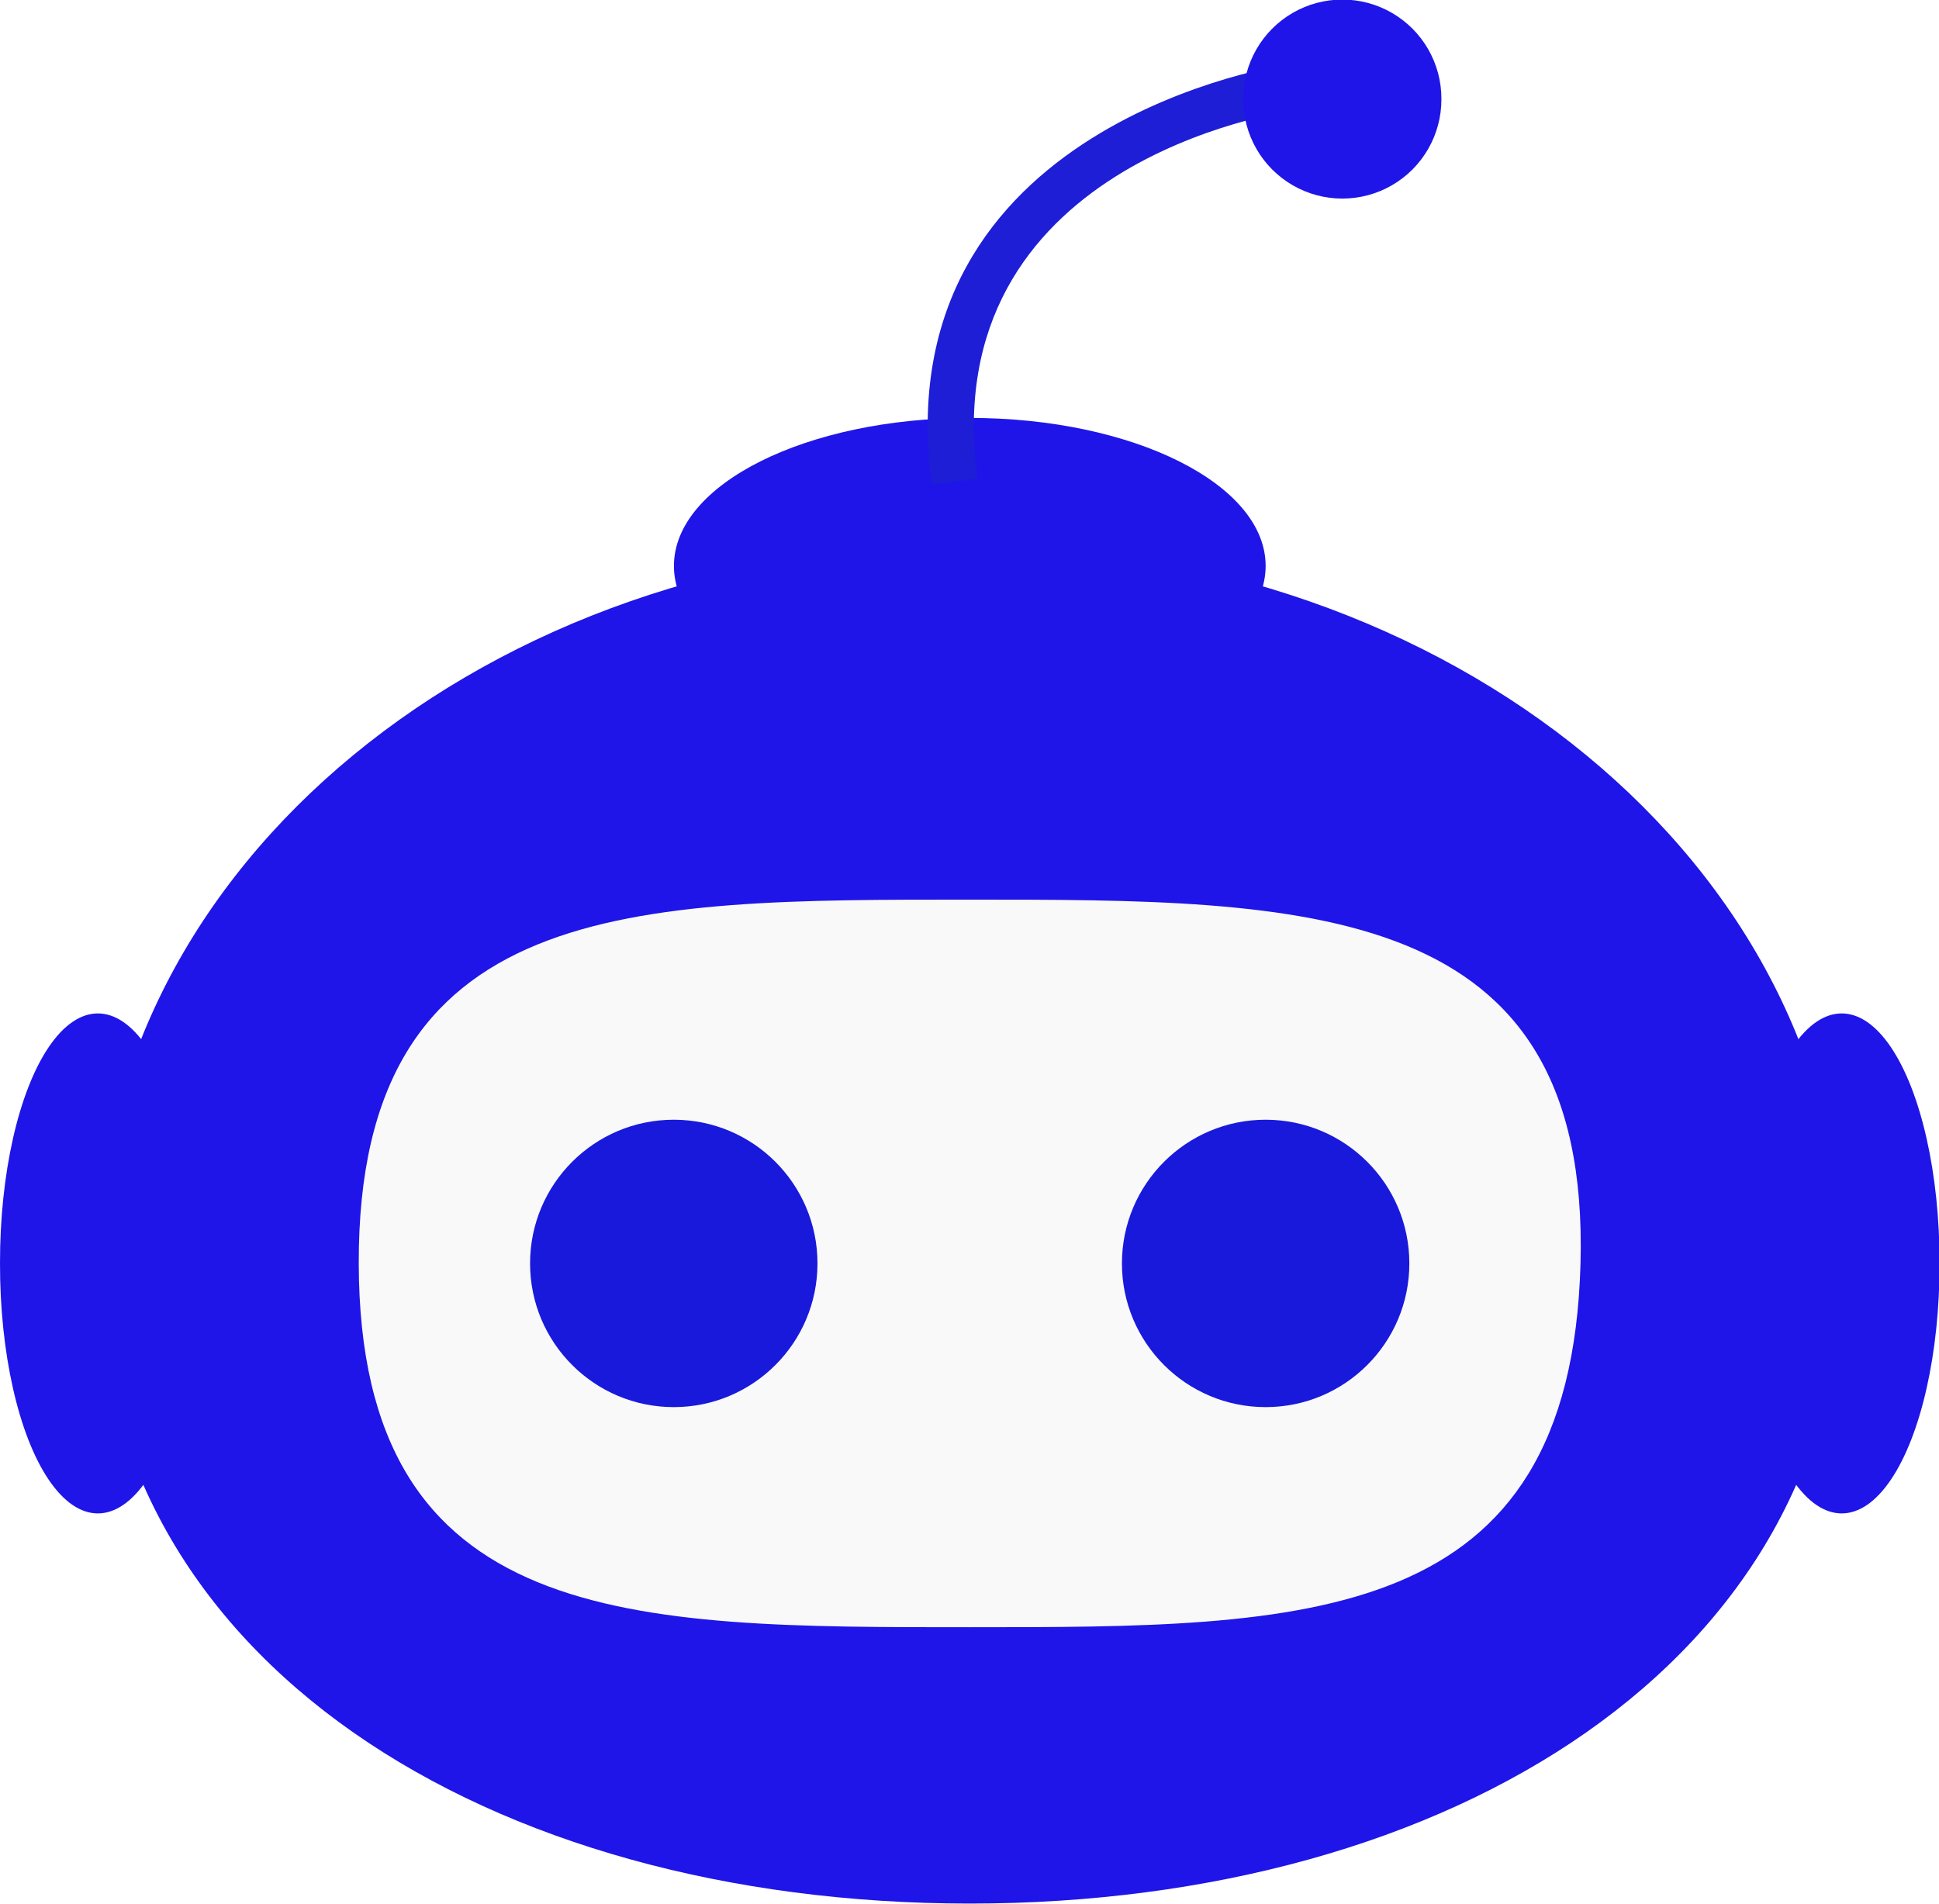
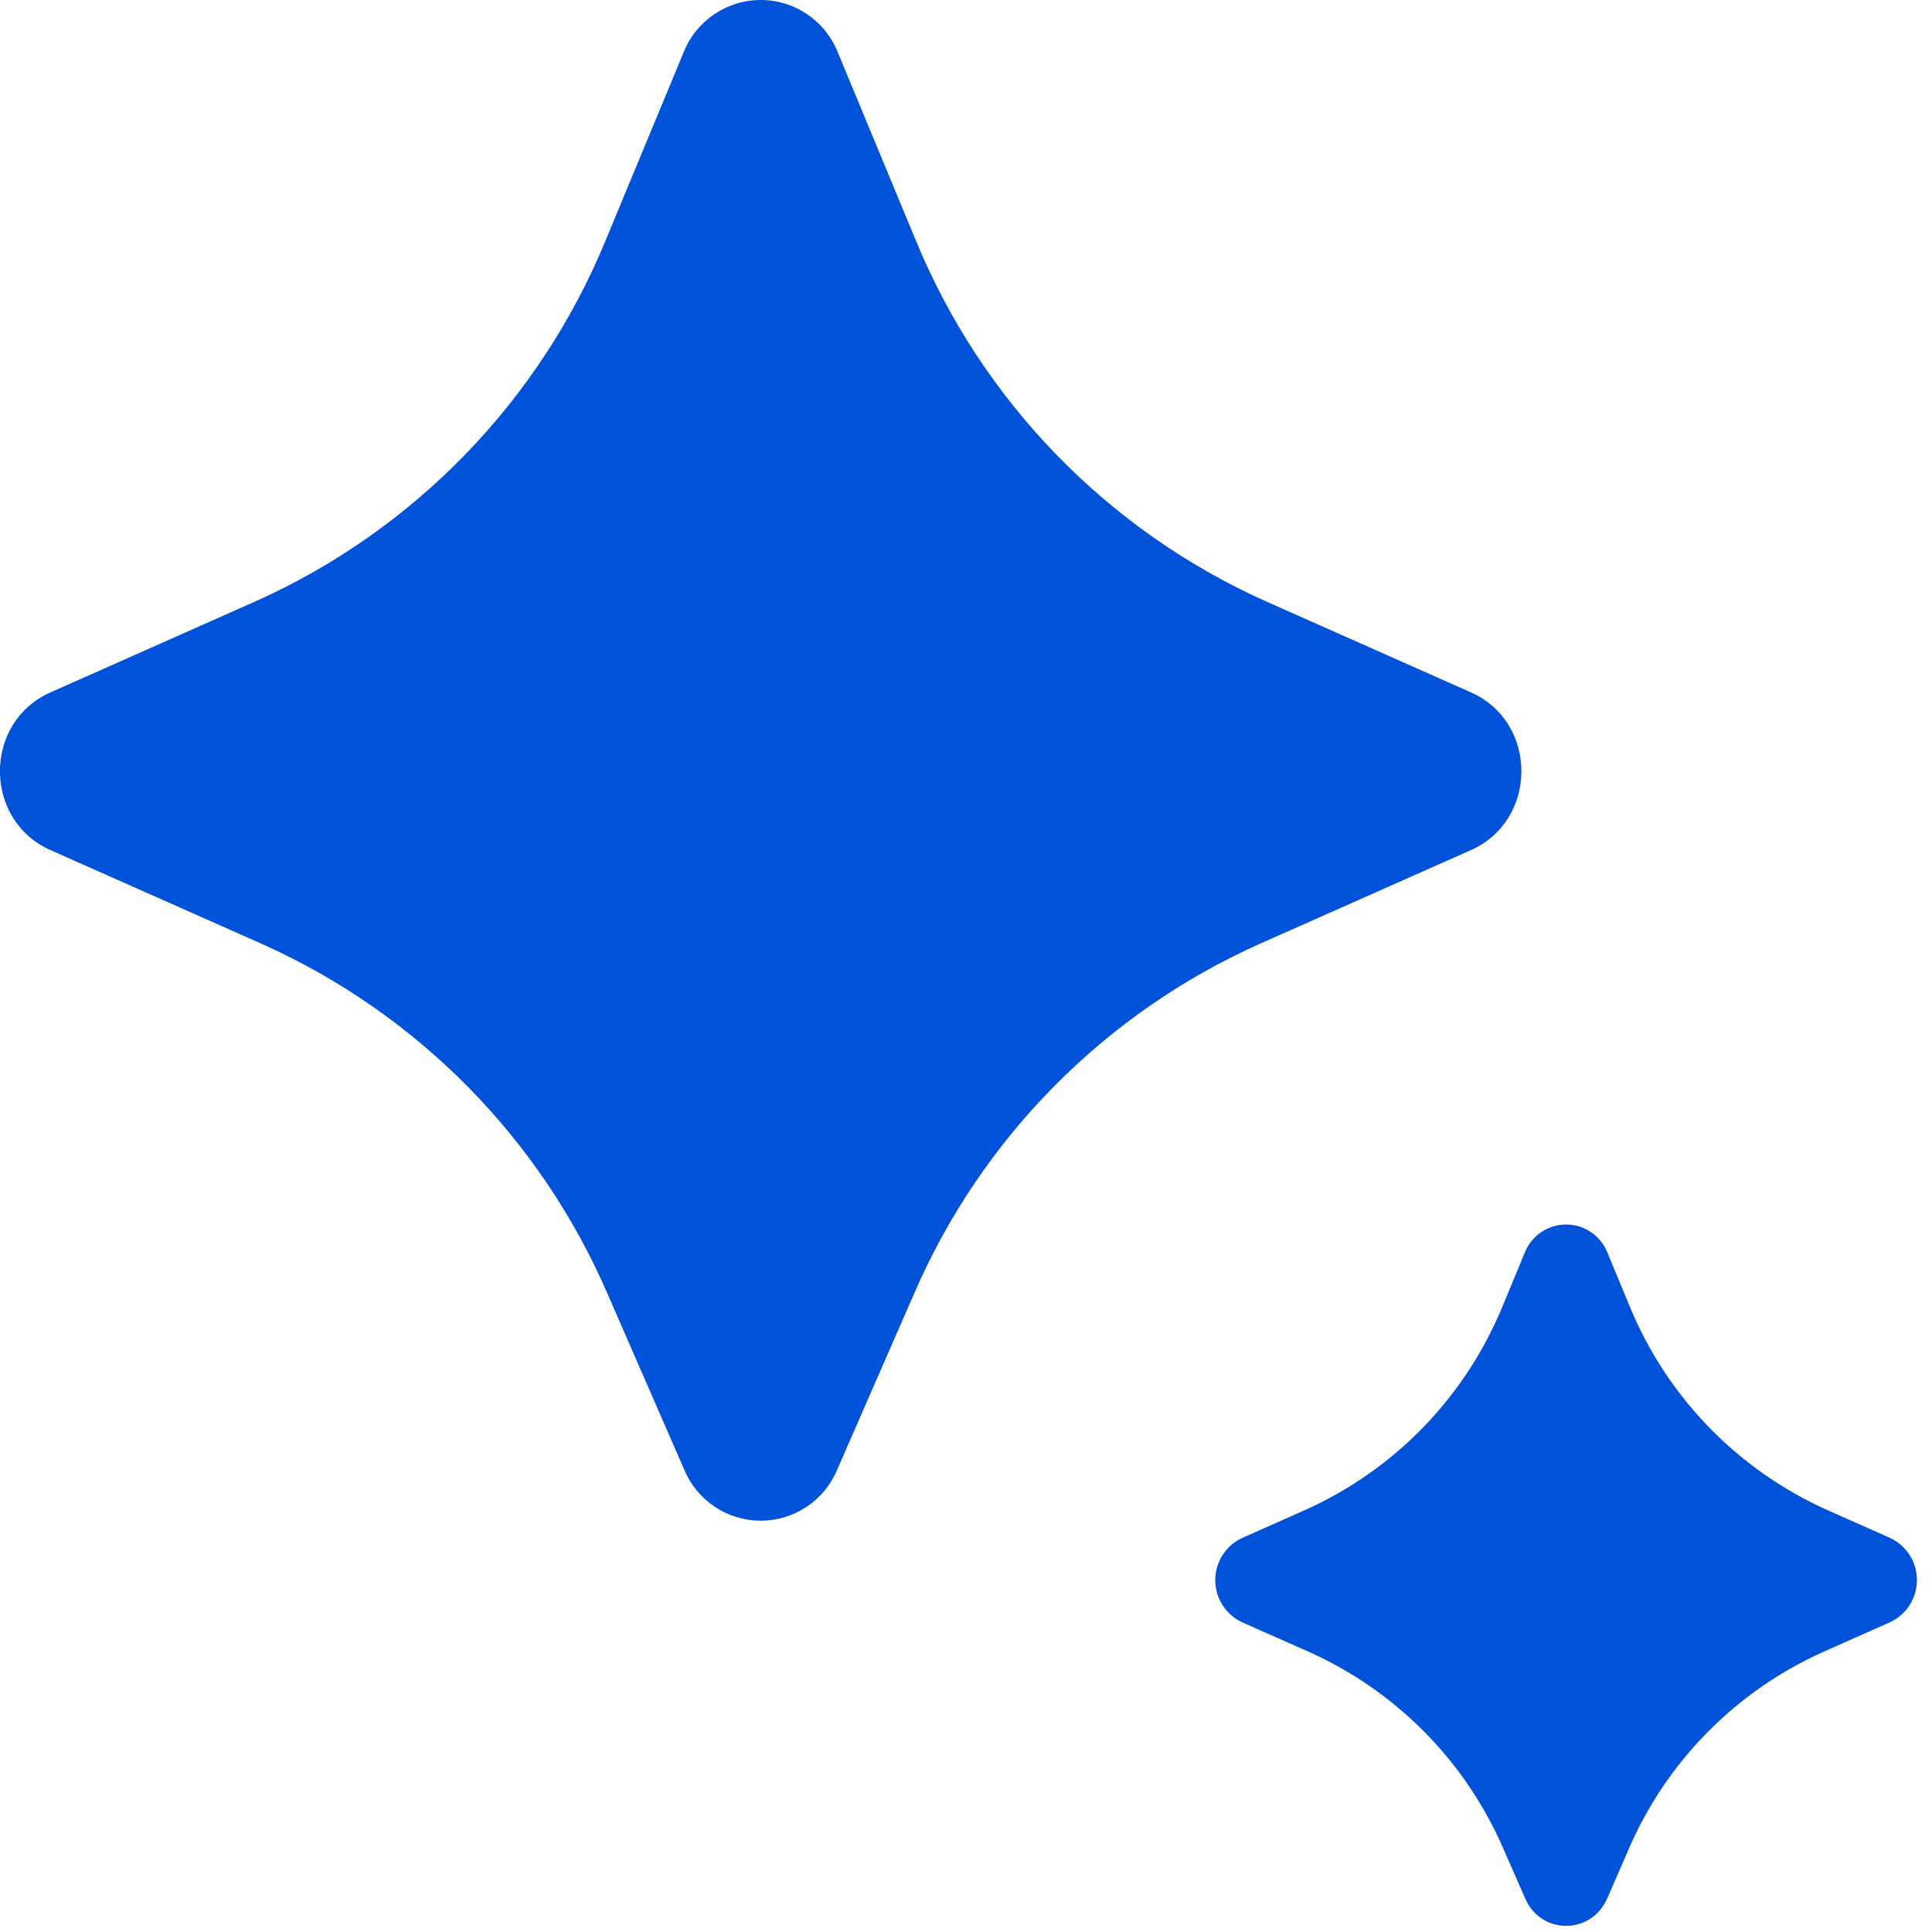
- <svg xmlns="http://www.w3.org/2000/svg" t="1746617706329" class="icon" viewBox="0 0 1043 1024" version="1.1" p-id="11794" width="65.188" height="64">
-   <path d="M362.509 304.428a159.144 79.613 0 1 0 318.288 0 159.144 79.613 0 1 0-318.288 0Z" fill="#1F15E8" p-id="11795" />
-   <path d="M938.034 679.642a133.899 52.636 90 1 0 105.271 0 133.899 52.636 90 1 0-105.271 0Z" fill="#1F15E8" p-id="11796" />
-   <path d="M0 679.642a133.899 52.636 90 1 0 105.271 0 133.899 52.636 90 1 0-105.271 0Z" fill="#1F15E8" p-id="11797" />
-   <path d="M990.67 679.642c0 213.512-209.965 344.358-469.017 344.358S52.636 893.236 52.636 679.642s209.965-386.599 469.017-386.599 469.017 173.087 469.017 386.599z" fill="#1F15E8" p-id="11798" />
-   <path d="M850.171 679.642c-5.28 195.857-147.099 195.692-328.601 195.692s-328.188 0.825-328.601-195.692 147.099-195.692 328.601-195.692 333.881 0 328.601 195.692z" fill="#F9F9F9" p-id="11799" />
-   <path d="M362.426 679.642m-77.303 0a77.303 77.303 0 1 0 154.607 0 77.303 77.303 0 1 0-154.607 0Z" fill="#1919DB" p-id="11800" />
-   <path d="M680.797 679.642m-77.303 0a77.303 77.303 0 1 0 154.607 0 77.303 77.303 0 1 0-154.607 0Z" fill="#1919DB" p-id="11801" />
-   <path d="M501.192 260.62C475.04 66.001 691.687 34.65 693.914 34.403l3.3 24.75c-8.25 1.073-194.372 28.71-171.437 198.414z" fill="#1E1ED6" p-id="11802" />
-   <path d="M722.047 53.296m-53.296 0a53.296 53.296 0 1 0 106.591 0 53.296 53.296 0 1 0-106.591 0Z" fill="#1F15E8" p-id="11803" />
+ <svg xmlns="http://www.w3.org/2000/svg" t="1748780393339" class="icon" viewBox="0 0 1024 1024" version="1.1" p-id="5073" width="200" height="200">
+   <path d="M443.706 779.011l40.767-93.311a359.548 359.548 0 0 1 182.974-185.342l112.191-49.791c35.648-15.872 35.648-67.775 0-83.583l-108.671-48.255a359.804 359.804 0 0 1-185.662-191.55L444.026 27.66a43.967 43.967 0 0 0-81.663 0l-41.279 99.519A359.74 359.74 0 0 1 135.422 318.729l-108.671 48.255c-35.712 15.808-35.712 67.711 0 83.583l112.191 49.791a359.548 359.548 0 0 1 183.038 185.342l40.703 93.311a43.903 43.903 0 0 0 81.023 0zM851.829 1006.336l11.392-26.24A202.685 202.685 0 0 1 966.388 875.522l35.328-15.68a24.64 24.64 0 0 0 0-44.735l-33.28-14.784a202.877 202.877 0 0 1-104.703-108.031l-11.776-28.416a23.552 23.552 0 0 0-43.775 0l-11.776 28.416a202.877 202.877 0 0 1-104.639 108.031l-33.28 14.784a24.64 24.64 0 0 0 0 44.799l35.264 15.616a202.621 202.621 0 0 1 103.167 104.575l11.52 26.24c8.32 19.2 34.944 19.2 43.327 0z" p-id="5074" fill="#0052D9" />
</svg>
